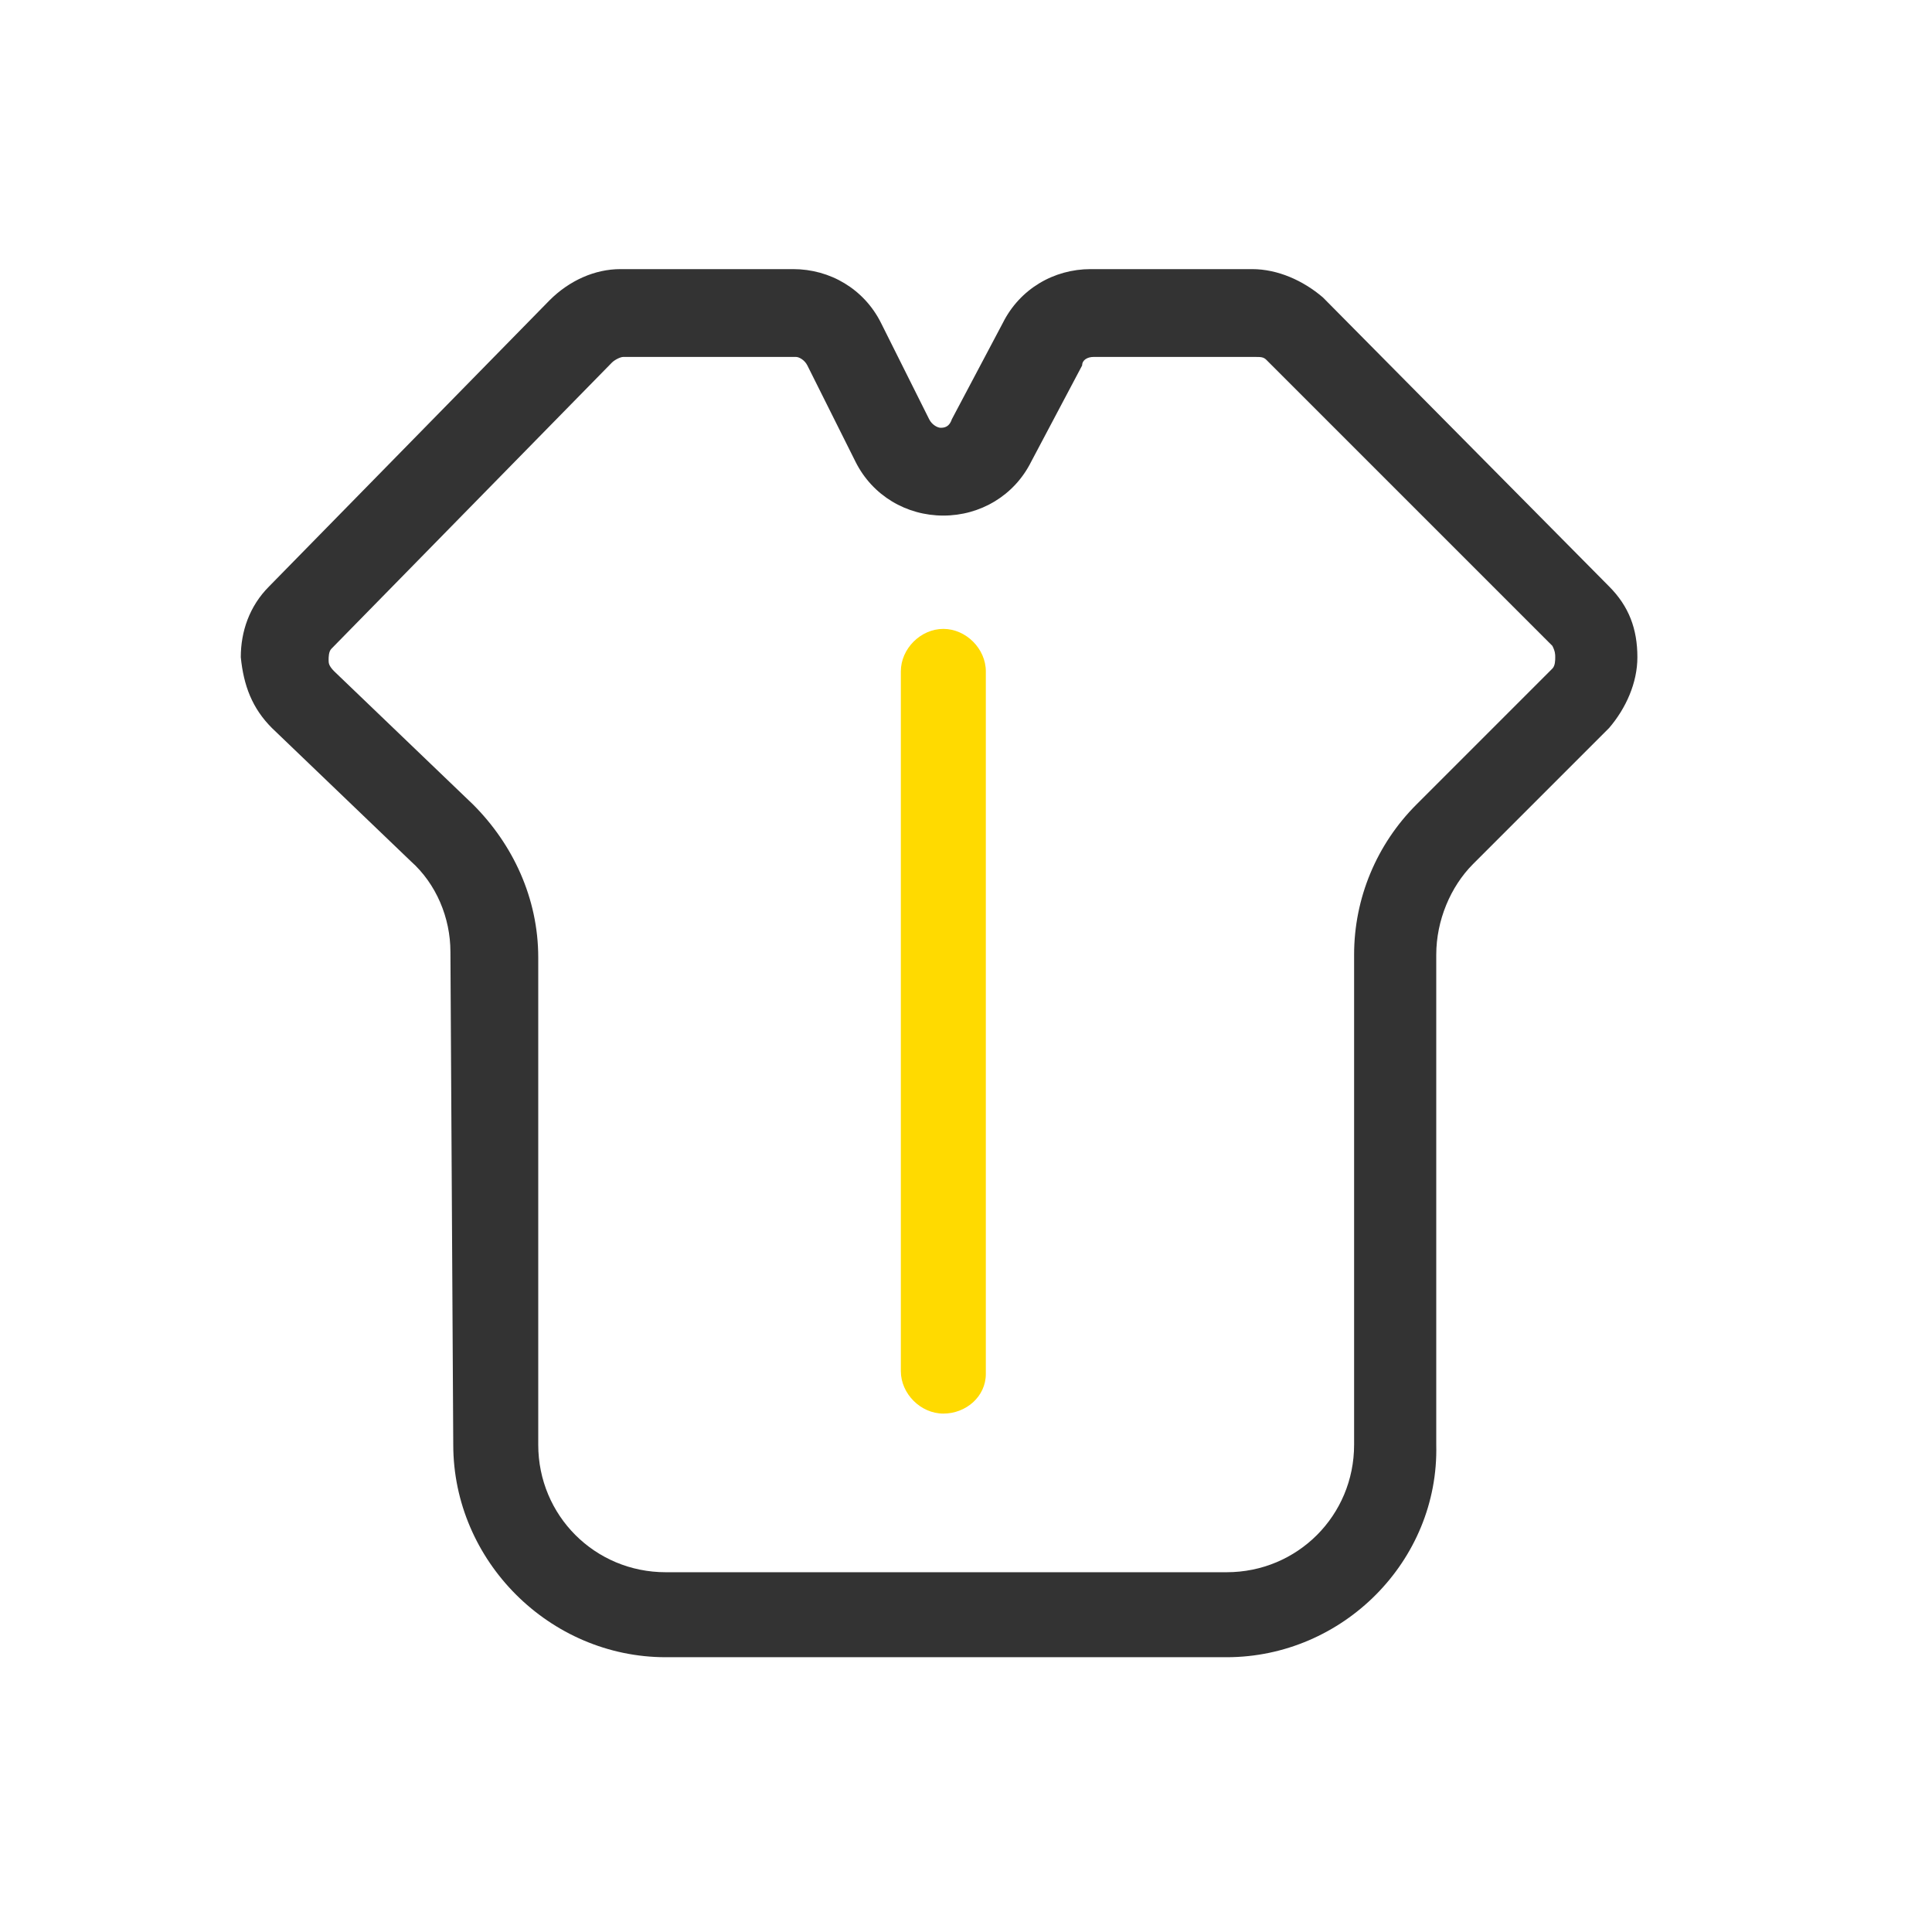
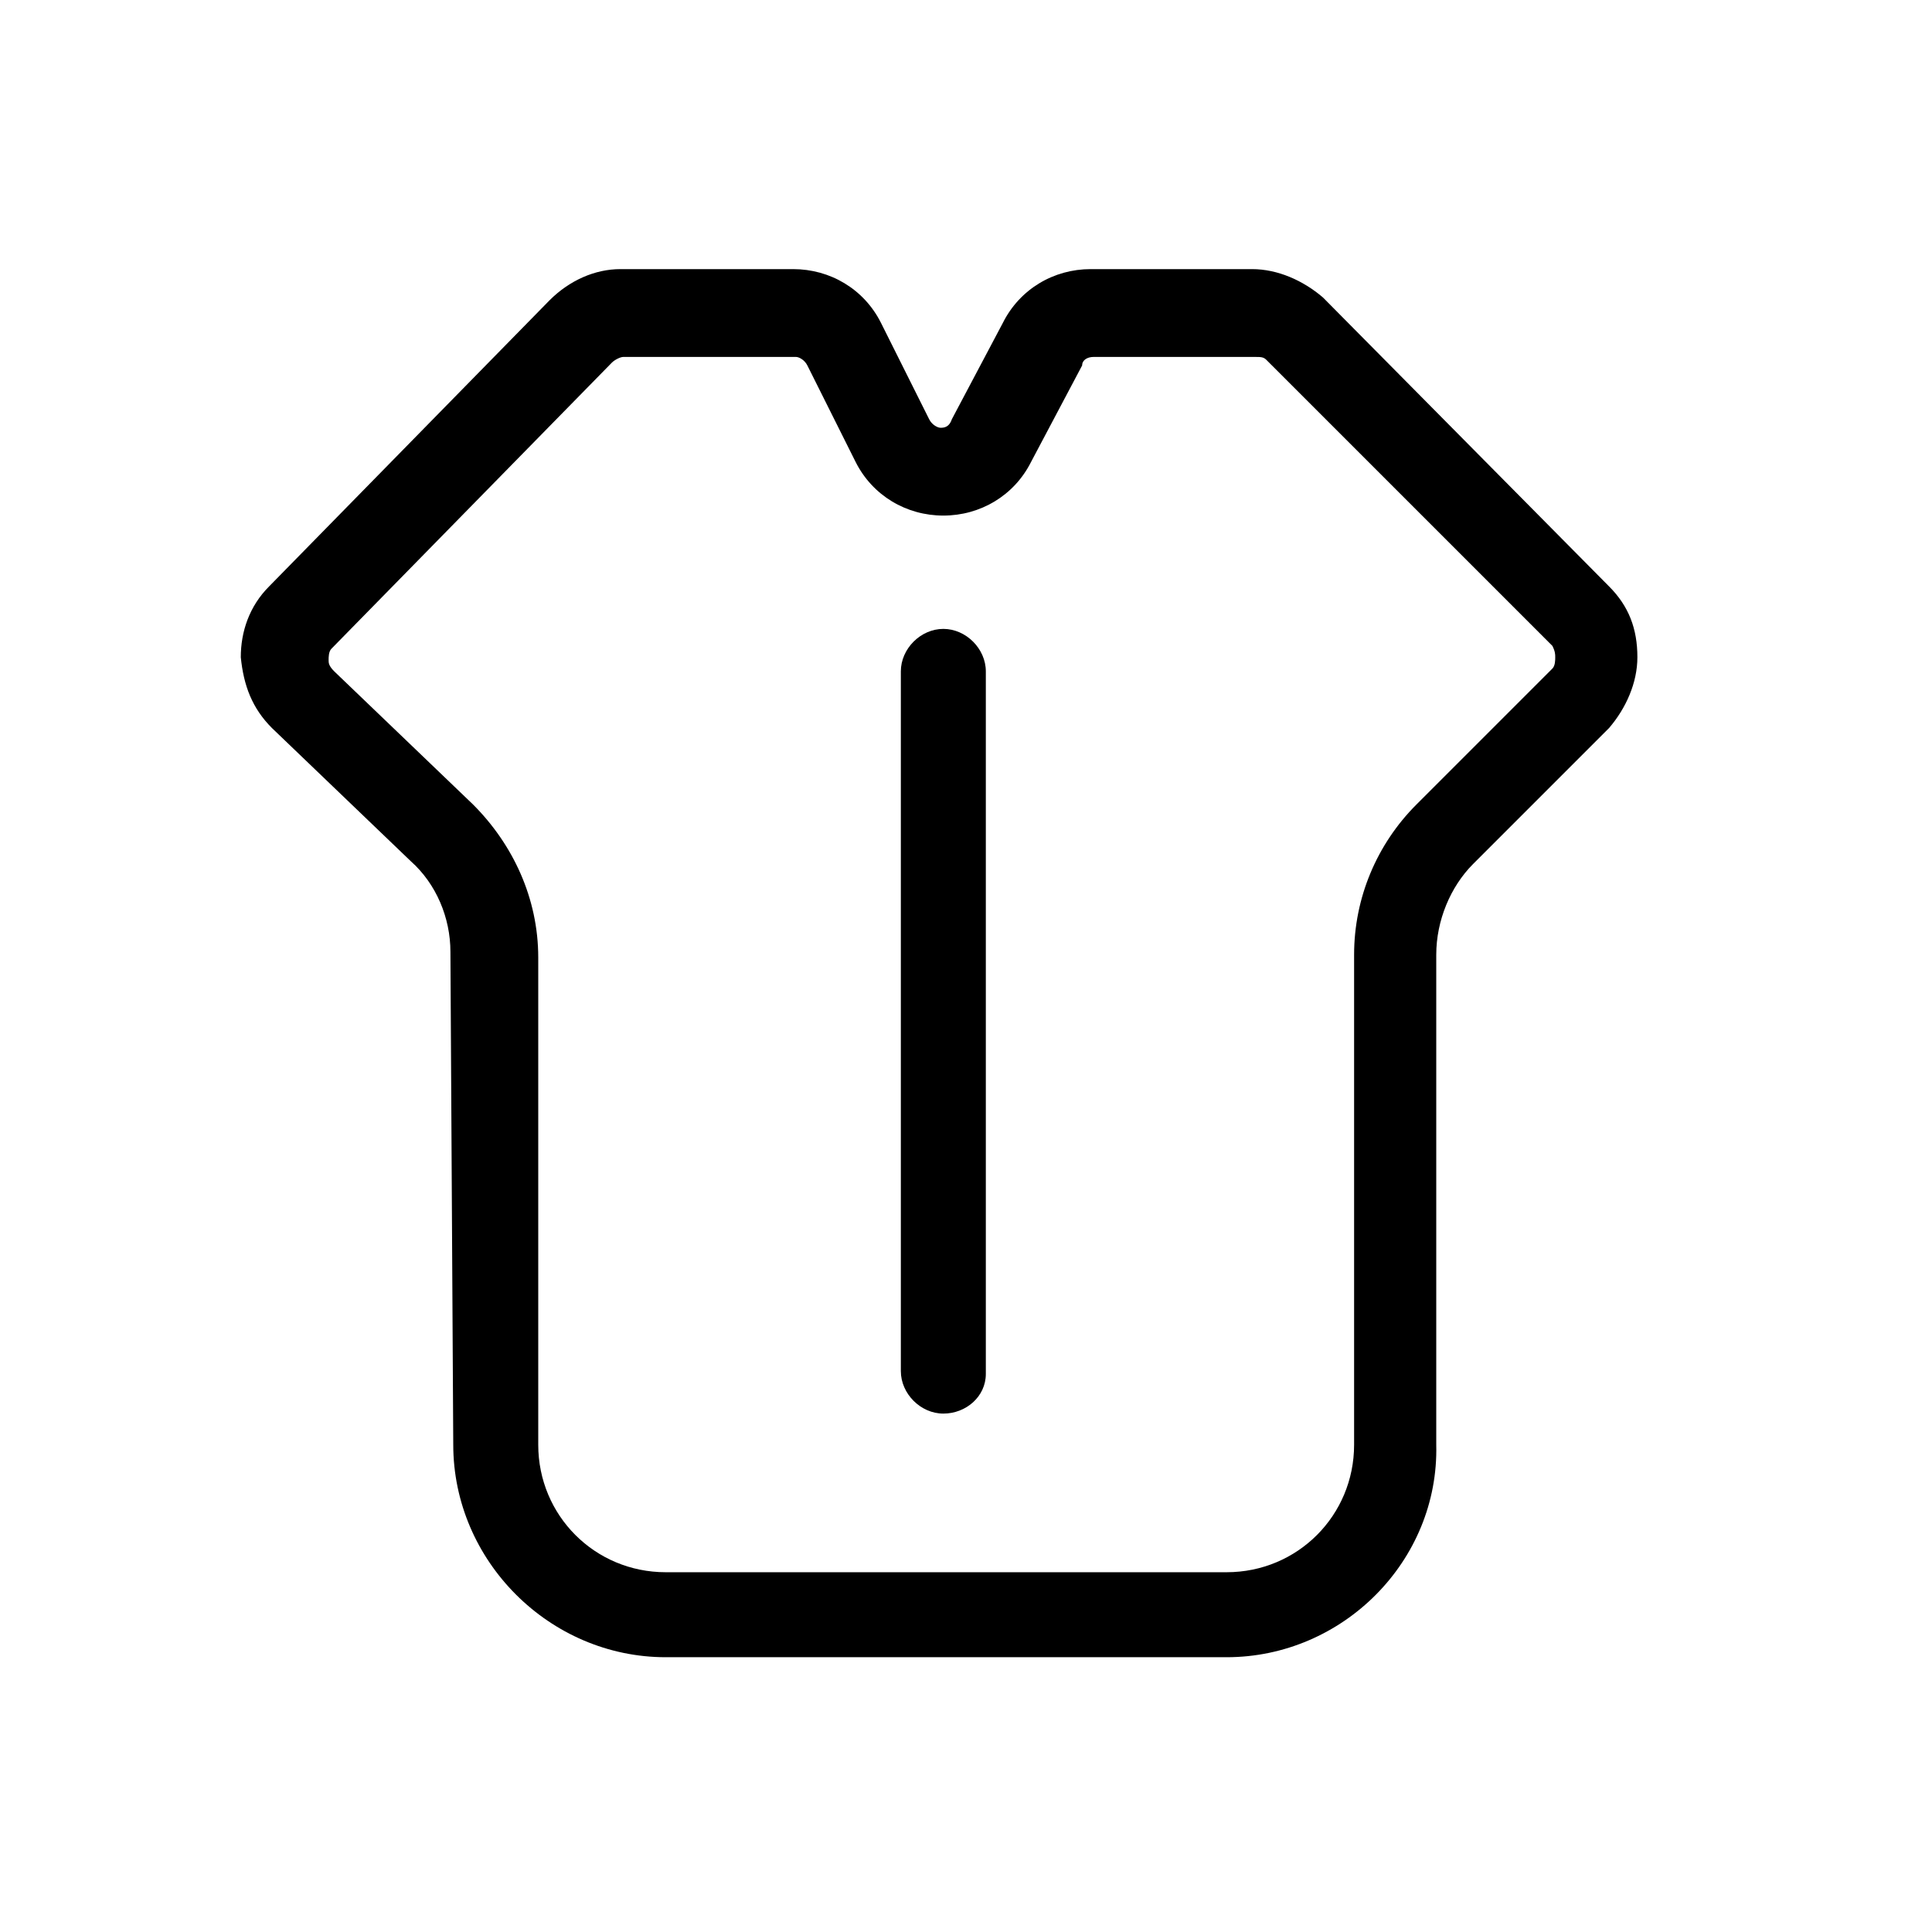
<svg xmlns="http://www.w3.org/2000/svg" t="1593849135569" class="icon" viewBox="0 0 1024 1024" version="1.1" p-id="7929" width="200" height="200">
  <defs>
    <style type="text/css" />
  </defs>
-   <path d="M650.135 878.358H352.845c-61.56 0-112.61-51.05-112.61-112.61l-1.501-261.255c0-18.018-7.507-36.035-21.021-48.047l-73.572-70.569c-10.51-10.51-15.015-22.522-16.516-37.537 0-13.513 4.504-27.026 15.015-37.537l148.645-151.648c10.51-10.51 24.023-16.516 37.537-16.516h91.589c19.519 0 37.537 10.51 46.545 28.528l25.525 51.05c1.501 3.003 4.504 4.504 6.006 4.504 1.501 0 4.504 0 6.006-4.504l27.026-51.05c9.009-18.018 27.026-28.528 46.545-28.528H663.648c13.513 0 27.026 6.006 37.537 15.015l151.648 153.15c10.51 10.51 15.015 22.522 15.015 37.537 0 13.513-6.006 27.026-15.015 37.537l-72.07 72.07c-12.012 12.012-19.519 30.029-19.519 48.047V765.748c1.501 61.56-49.548 112.61-111.109 112.61zM330.323 189.185c-1.501 0-4.504 1.501-6.006 3.003l-148.645 151.648c-1.501 1.501-1.501 4.504-1.501 6.006 0 1.501 0 3.003 3.003 6.006l73.572 70.569c21.021 21.021 34.534 49.548 34.534 81.079V765.748c0 37.537 30.029 67.566 67.566 67.566h297.29c37.537 0 67.566-30.029 67.566-67.566V505.994c0-30.029 12.012-58.557 33.032-79.578l72.07-72.07c1.501-1.501 1.501-4.504 1.501-6.006 0-1.501 0-3.003-1.501-6.006L671.155 190.686c-1.501-1.501-3.003-1.501-6.006-1.501h-85.584c-3.003 0-6.006 1.501-6.006 4.504l-27.026 51.05c-9.009 18.018-27.026 28.528-46.545 28.528s-37.537-10.51-46.545-28.528l-25.525-51.05c-1.501-3.003-4.504-4.504-6.006-4.504h-91.589z" fill="#333333" p-id="7930" />
-   <path d="M499.988 749.232c-12.012 0-22.522-10.51-22.522-22.522V355.848c0-12.012 10.51-22.522 22.522-22.522s22.522 10.51 22.522 22.522v372.364c0 12.012-10.51 21.021-22.522 21.021z" fill="#FFDA00" p-id="7931" />
+   <path d="M650.135 878.358H352.845c-61.56 0-112.61-51.05-112.61-112.61l-1.501-261.255c0-18.018-7.507-36.035-21.021-48.047l-73.572-70.569c-10.51-10.51-15.015-22.522-16.516-37.537 0-13.513 4.504-27.026 15.015-37.537l148.645-151.648c10.51-10.51 24.023-16.516 37.537-16.516h91.589c19.519 0 37.537 10.51 46.545 28.528l25.525 51.05c1.501 3.003 4.504 4.504 6.006 4.504 1.501 0 4.504 0 6.006-4.504l27.026-51.05c9.009-18.018 27.026-28.528 46.545-28.528H663.648c13.513 0 27.026 6.006 37.537 15.015l151.648 153.15c10.51 10.51 15.015 22.522 15.015 37.537 0 13.513-6.006 27.026-15.015 37.537l-72.07 72.07c-12.012 12.012-19.519 30.029-19.519 48.047V765.748c1.501 61.56-49.548 112.61-111.109 112.61zM330.323 189.185c-1.501 0-4.504 1.501-6.006 3.003l-148.645 151.648c-1.501 1.501-1.501 4.504-1.501 6.006 0 1.501 0 3.003 3.003 6.006l73.572 70.569c21.021 21.021 34.534 49.548 34.534 81.079V765.748c0 37.537 30.029 67.566 67.566 67.566h297.29c37.537 0 67.566-30.029 67.566-67.566V505.994c0-30.029 12.012-58.557 33.032-79.578l72.07-72.07c1.501-1.501 1.501-4.504 1.501-6.006 0-1.501 0-3.003-1.501-6.006L671.155 190.686c-1.501-1.501-3.003-1.501-6.006-1.501h-85.584c-3.003 0-6.006 1.501-6.006 4.504l-27.026 51.05c-9.009 18.018-27.026 28.528-46.545 28.528s-37.537-10.51-46.545-28.528l-25.525-51.05c-1.501-3.003-4.504-4.504-6.006-4.504h-91.589z" p-id="7930" />
+   <path d="M499.988 749.232c-12.012 0-22.522-10.51-22.522-22.522V355.848c0-12.012 10.51-22.522 22.522-22.522s22.522 10.51 22.522 22.522v372.364c0 12.012-10.51 21.021-22.522 21.021z" p-id="7931" />
</svg>
